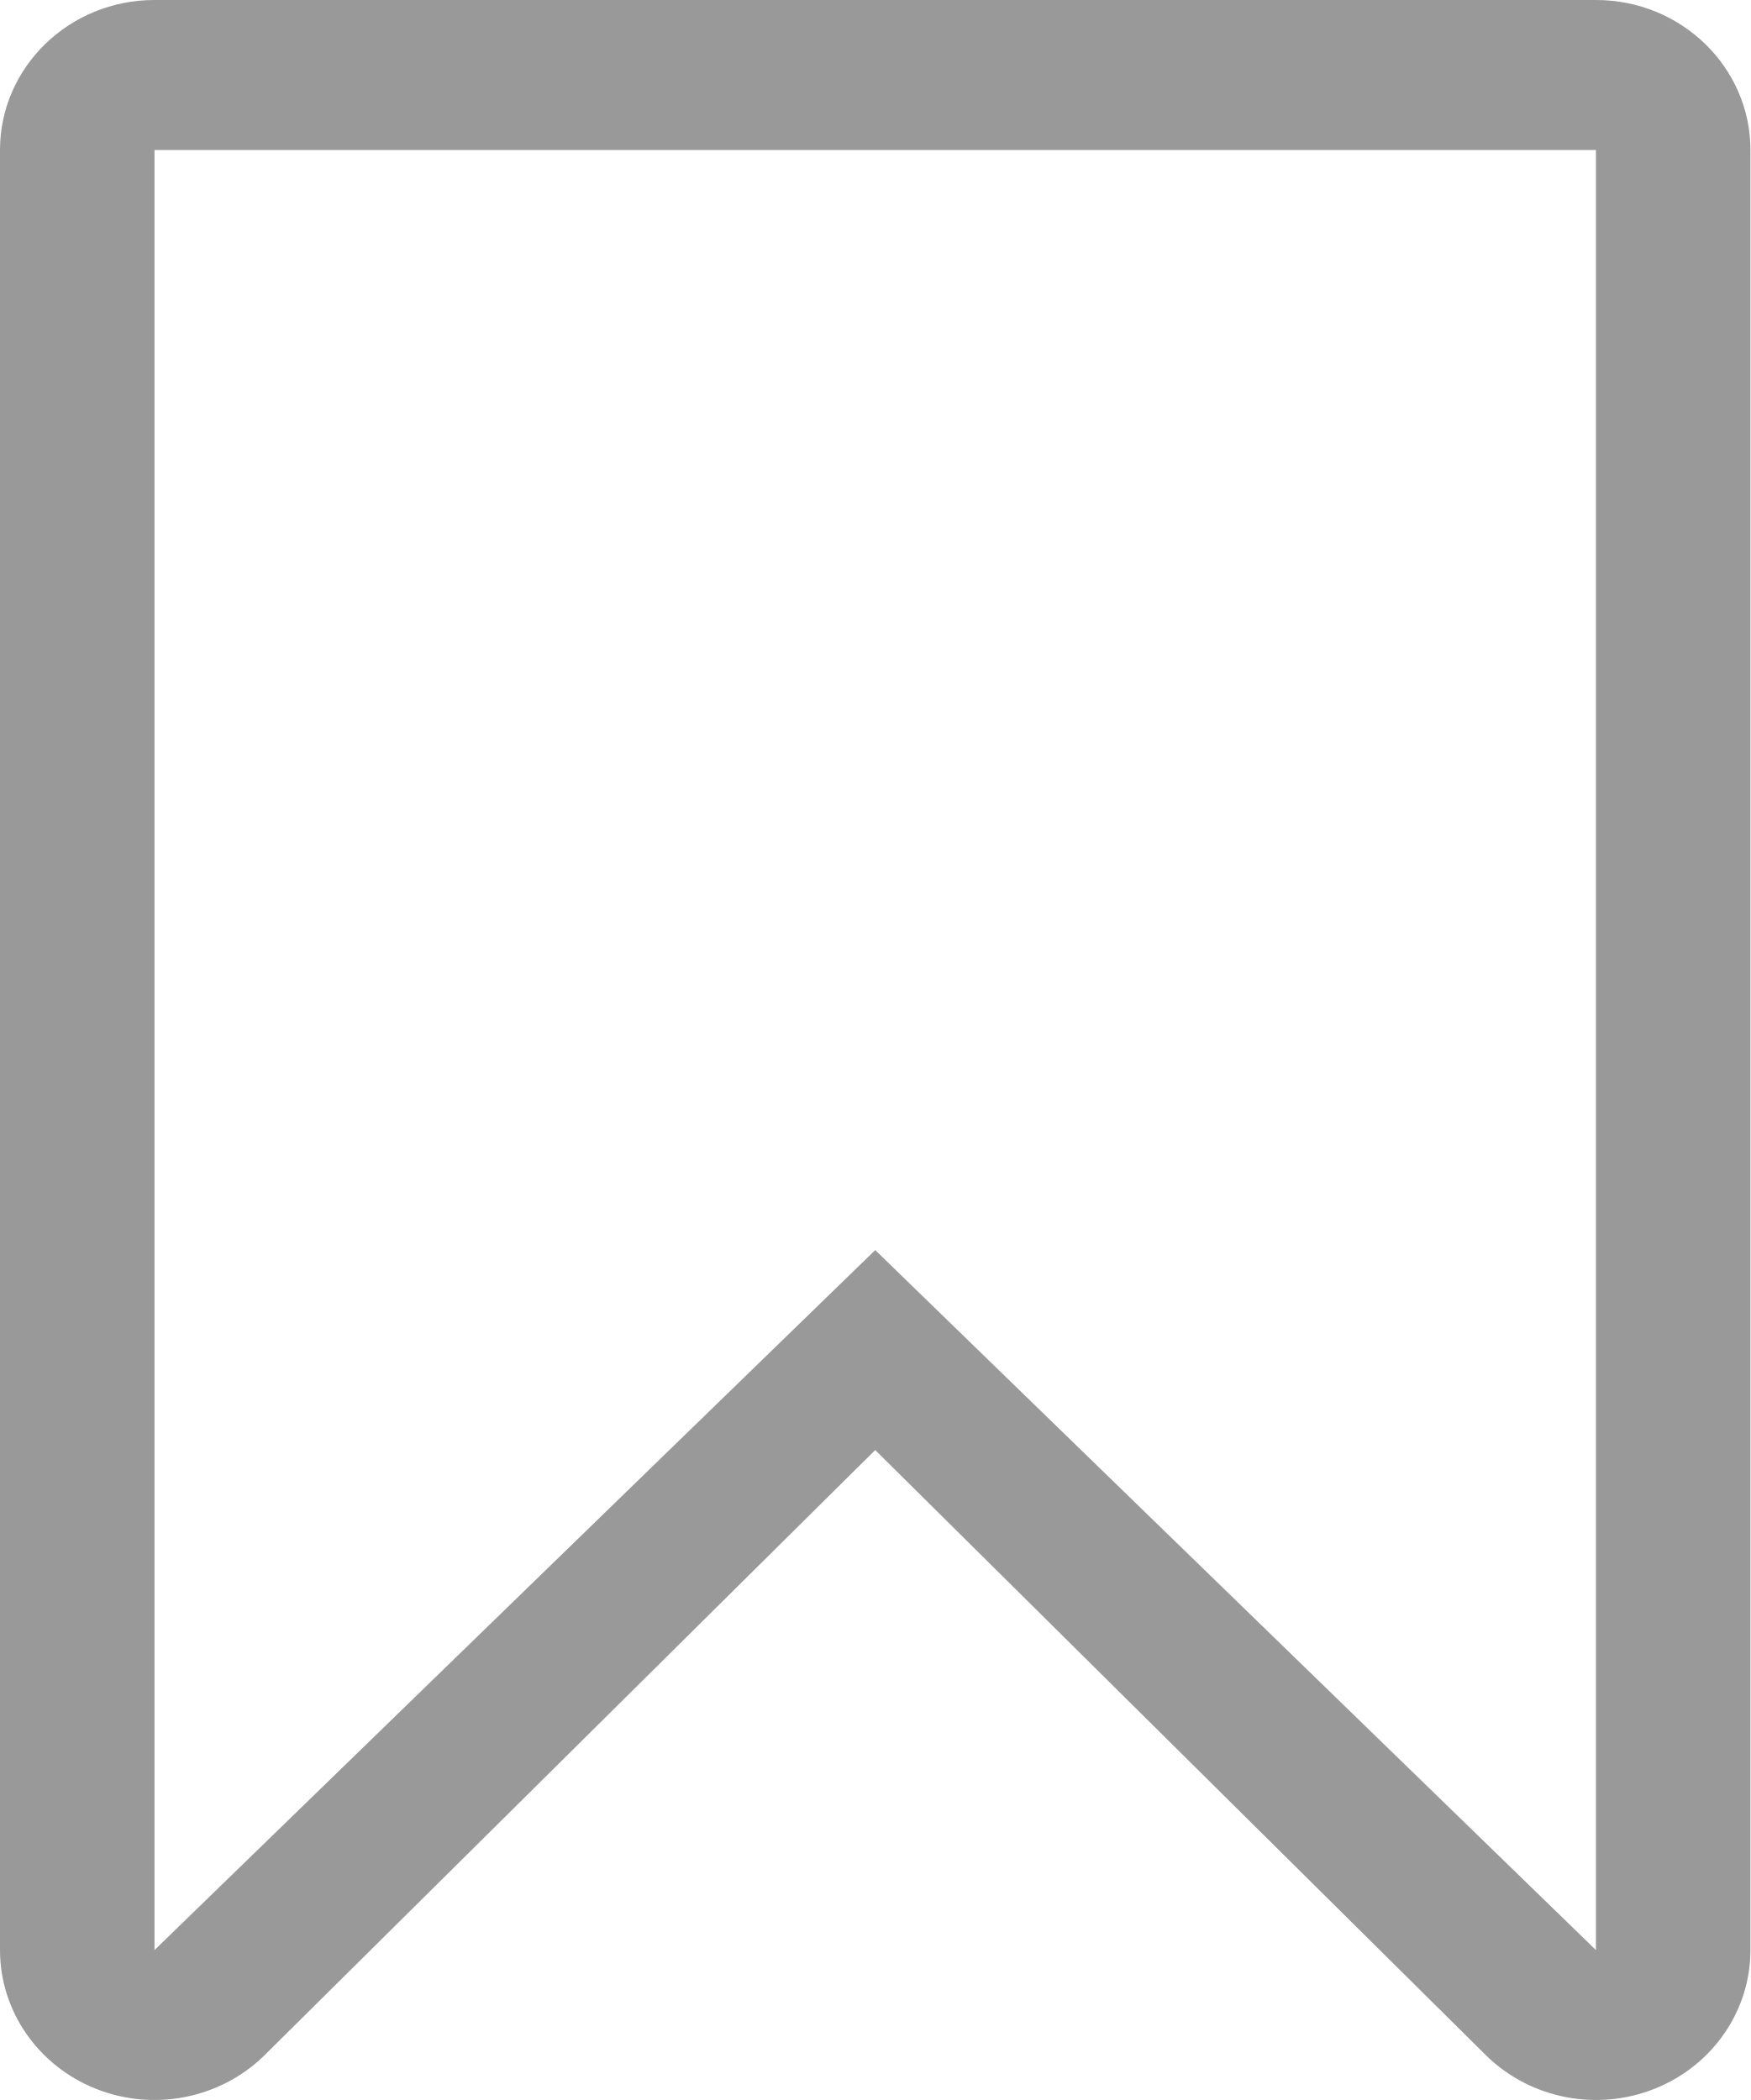
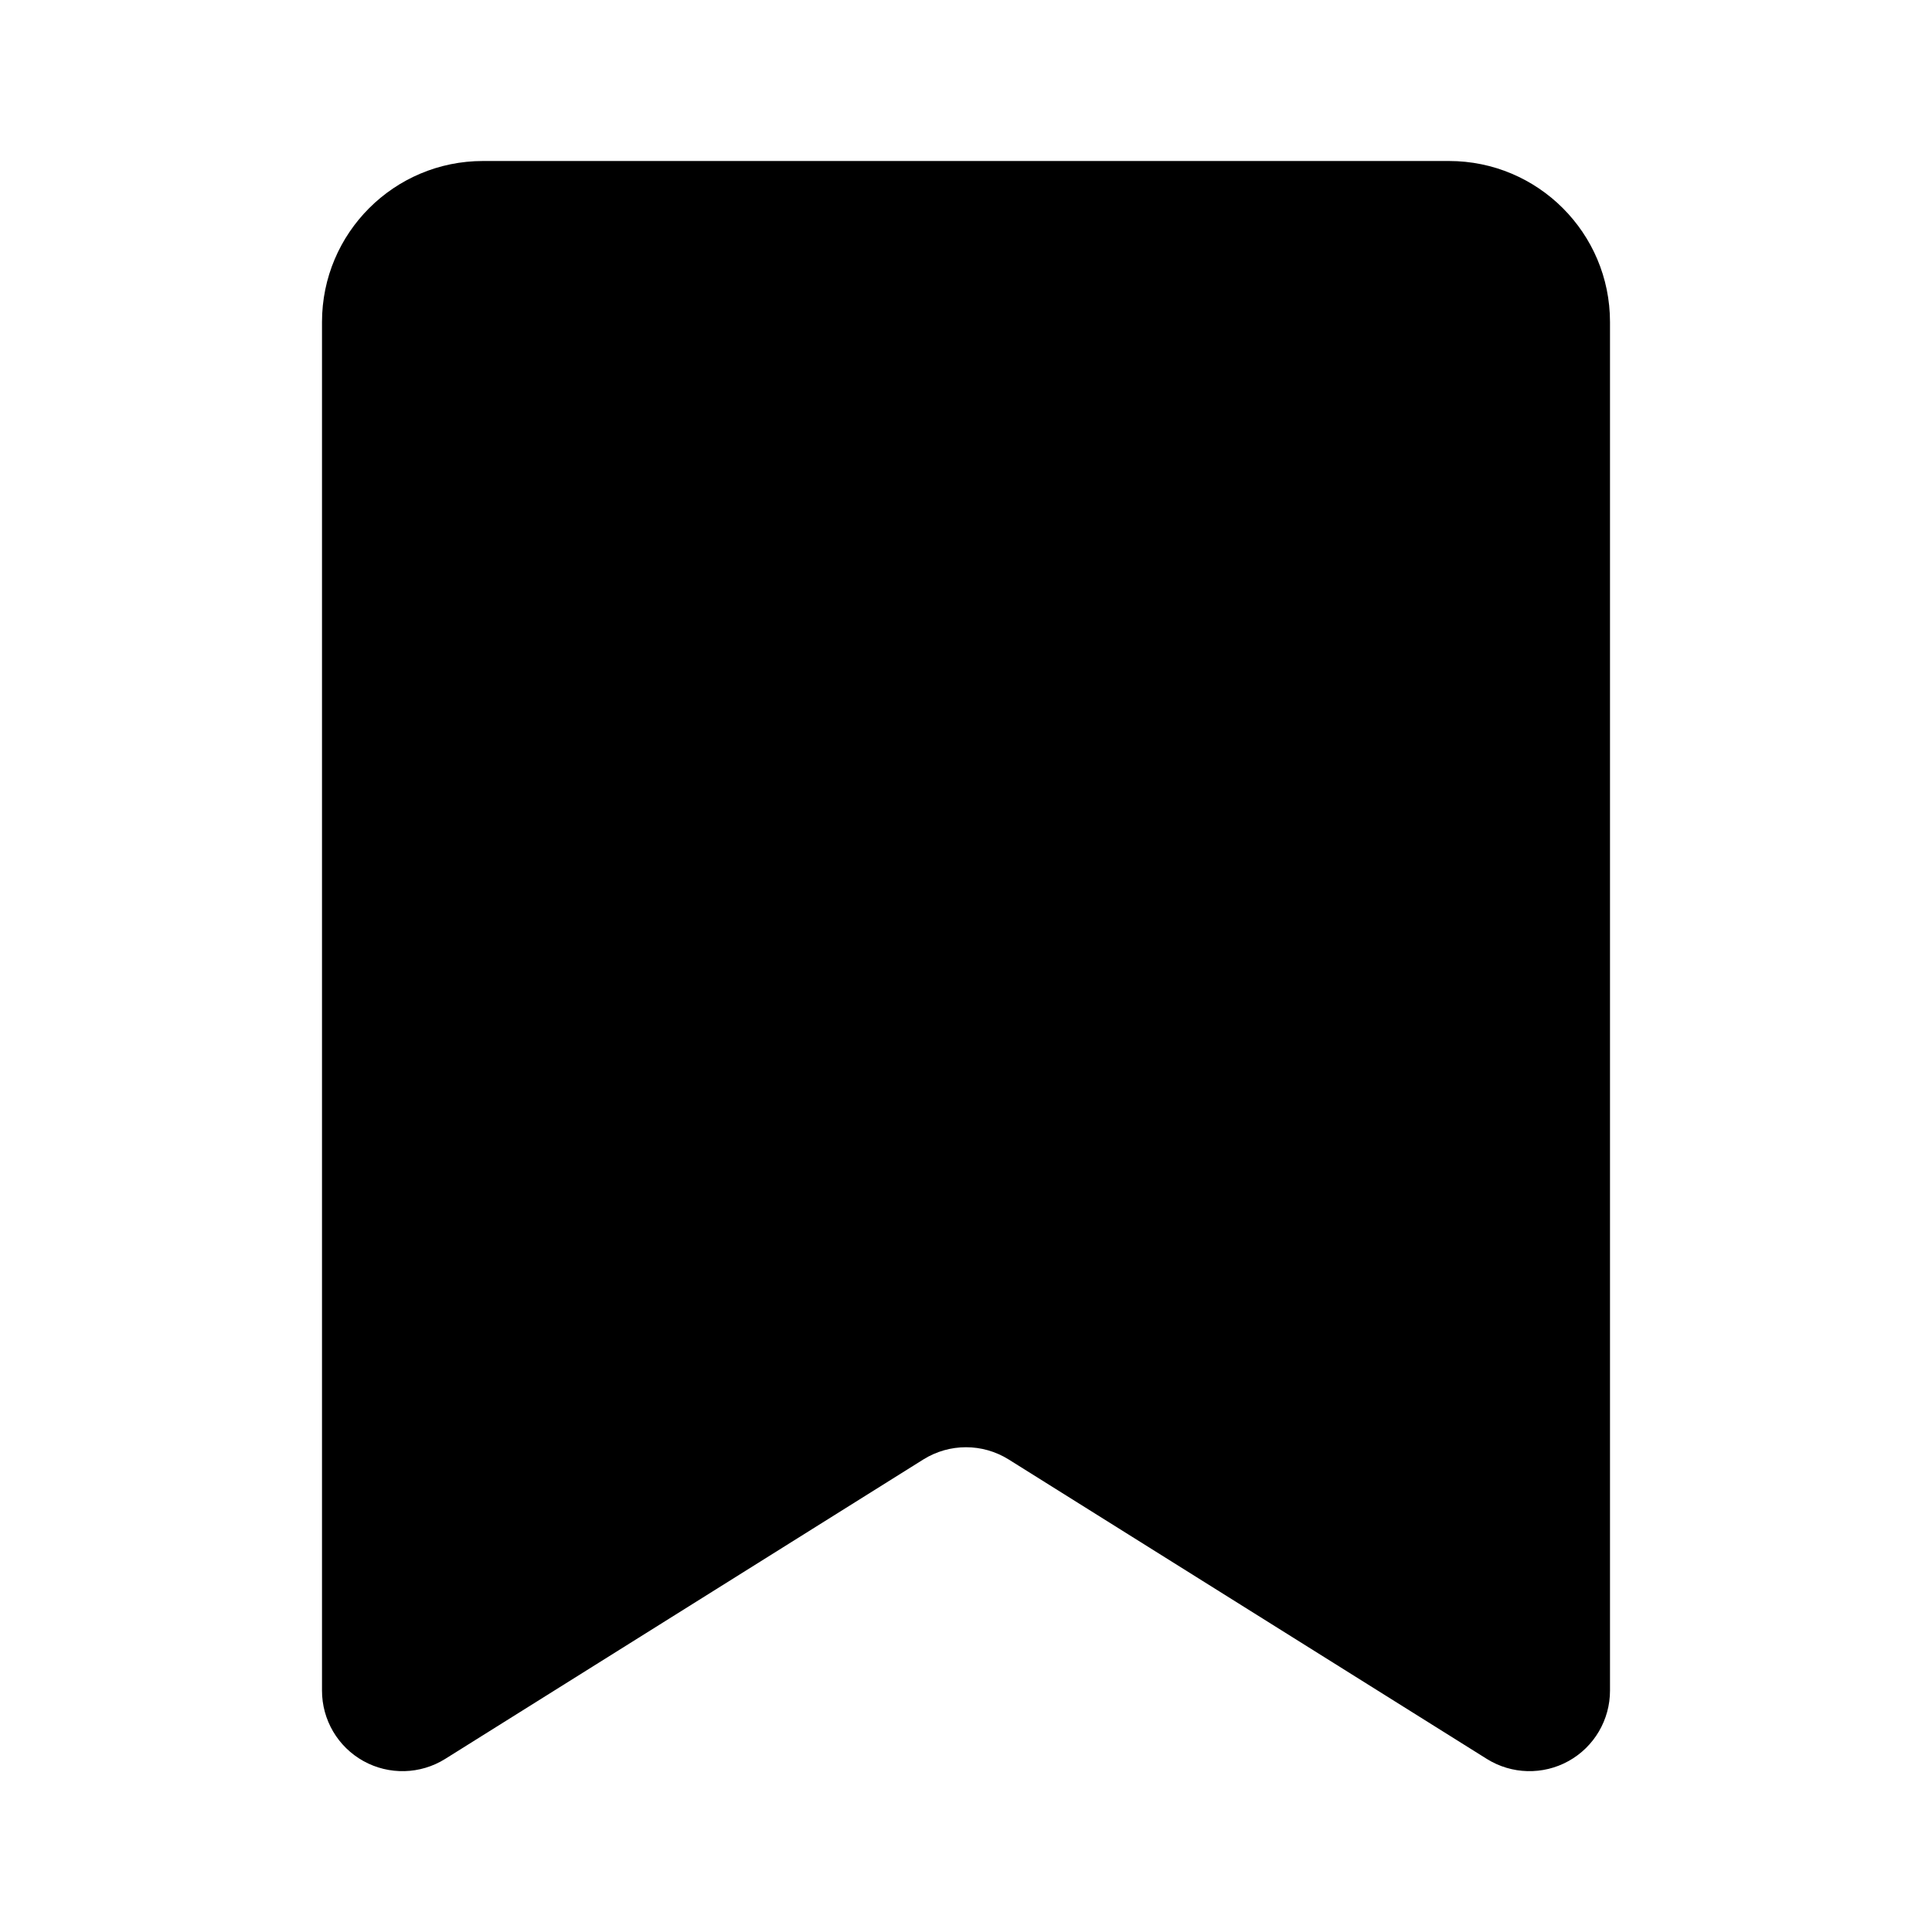
- <svg xmlns="http://www.w3.org/2000/svg" width="15px" height="18px" viewBox="0 0 15 18" version="1.1">
-   <path fill="#999999" d="M13.676,1.286 L13.676,16.715 L7.5,10.715 L1.324,16.715 L1.324,1.286 L13.676,1.286 L13.676,1.286 Z M13.676,0 L1.324,0 C0.593,0 0,0.576 0,1.286 L0,16.715 C0,17.235 0.323,17.703 0.817,17.902 C1.311,18.101 1.88,17.991 2.259,17.624 L7.5,12.429 L12.741,17.624 C13.12,17.991 13.689,18.101 14.183,17.902 C14.677,17.703 15,17.235 15,16.715 L15,1.286 C15,0.576 14.407,0 13.676,0 Z" />
+ <svg xmlns="http://www.w3.org/2000/svg" id="Layer_1" viewBox="0 0 24 24">
+   <path d="M20,21a1,1,0,0,1-1.53.85l-5.94-3.72a1,1,0,0,0-1.06,0L5.53,21.85A1,1,0,0,1,4,21V4A2,2,0,0,1,6,2H18a2,2,0,0,1,2,2Z" />
</svg>
